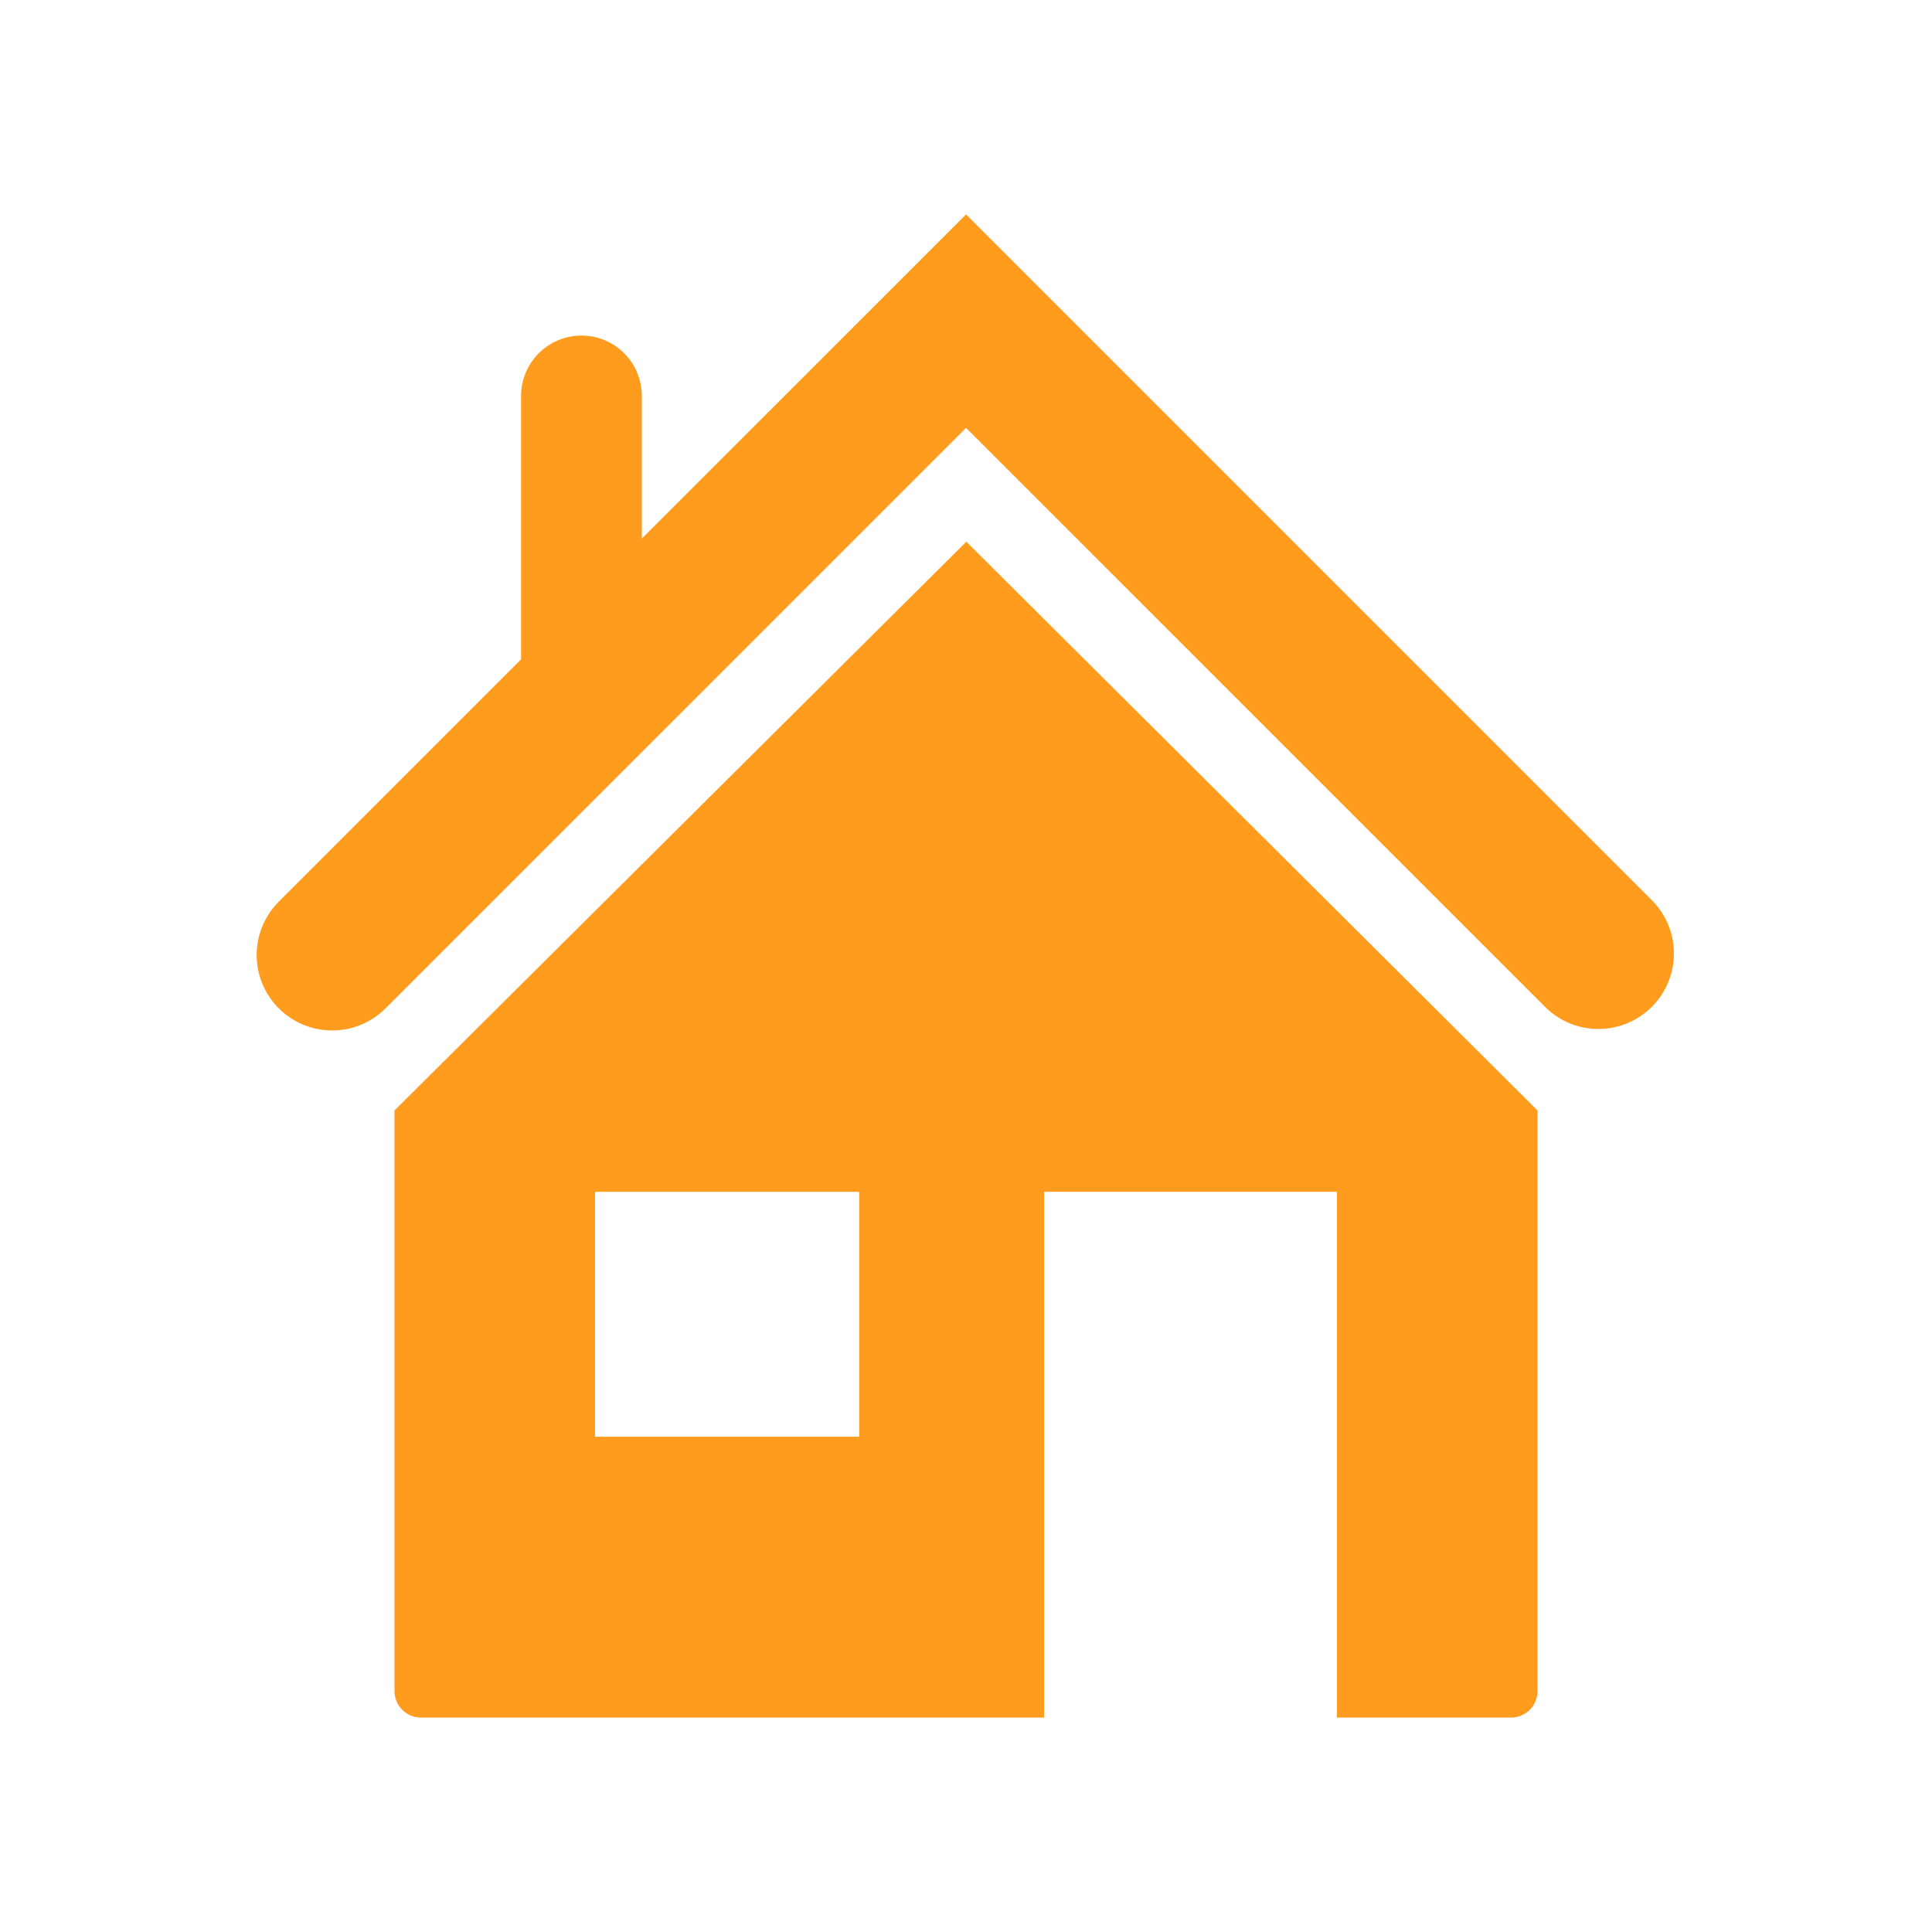
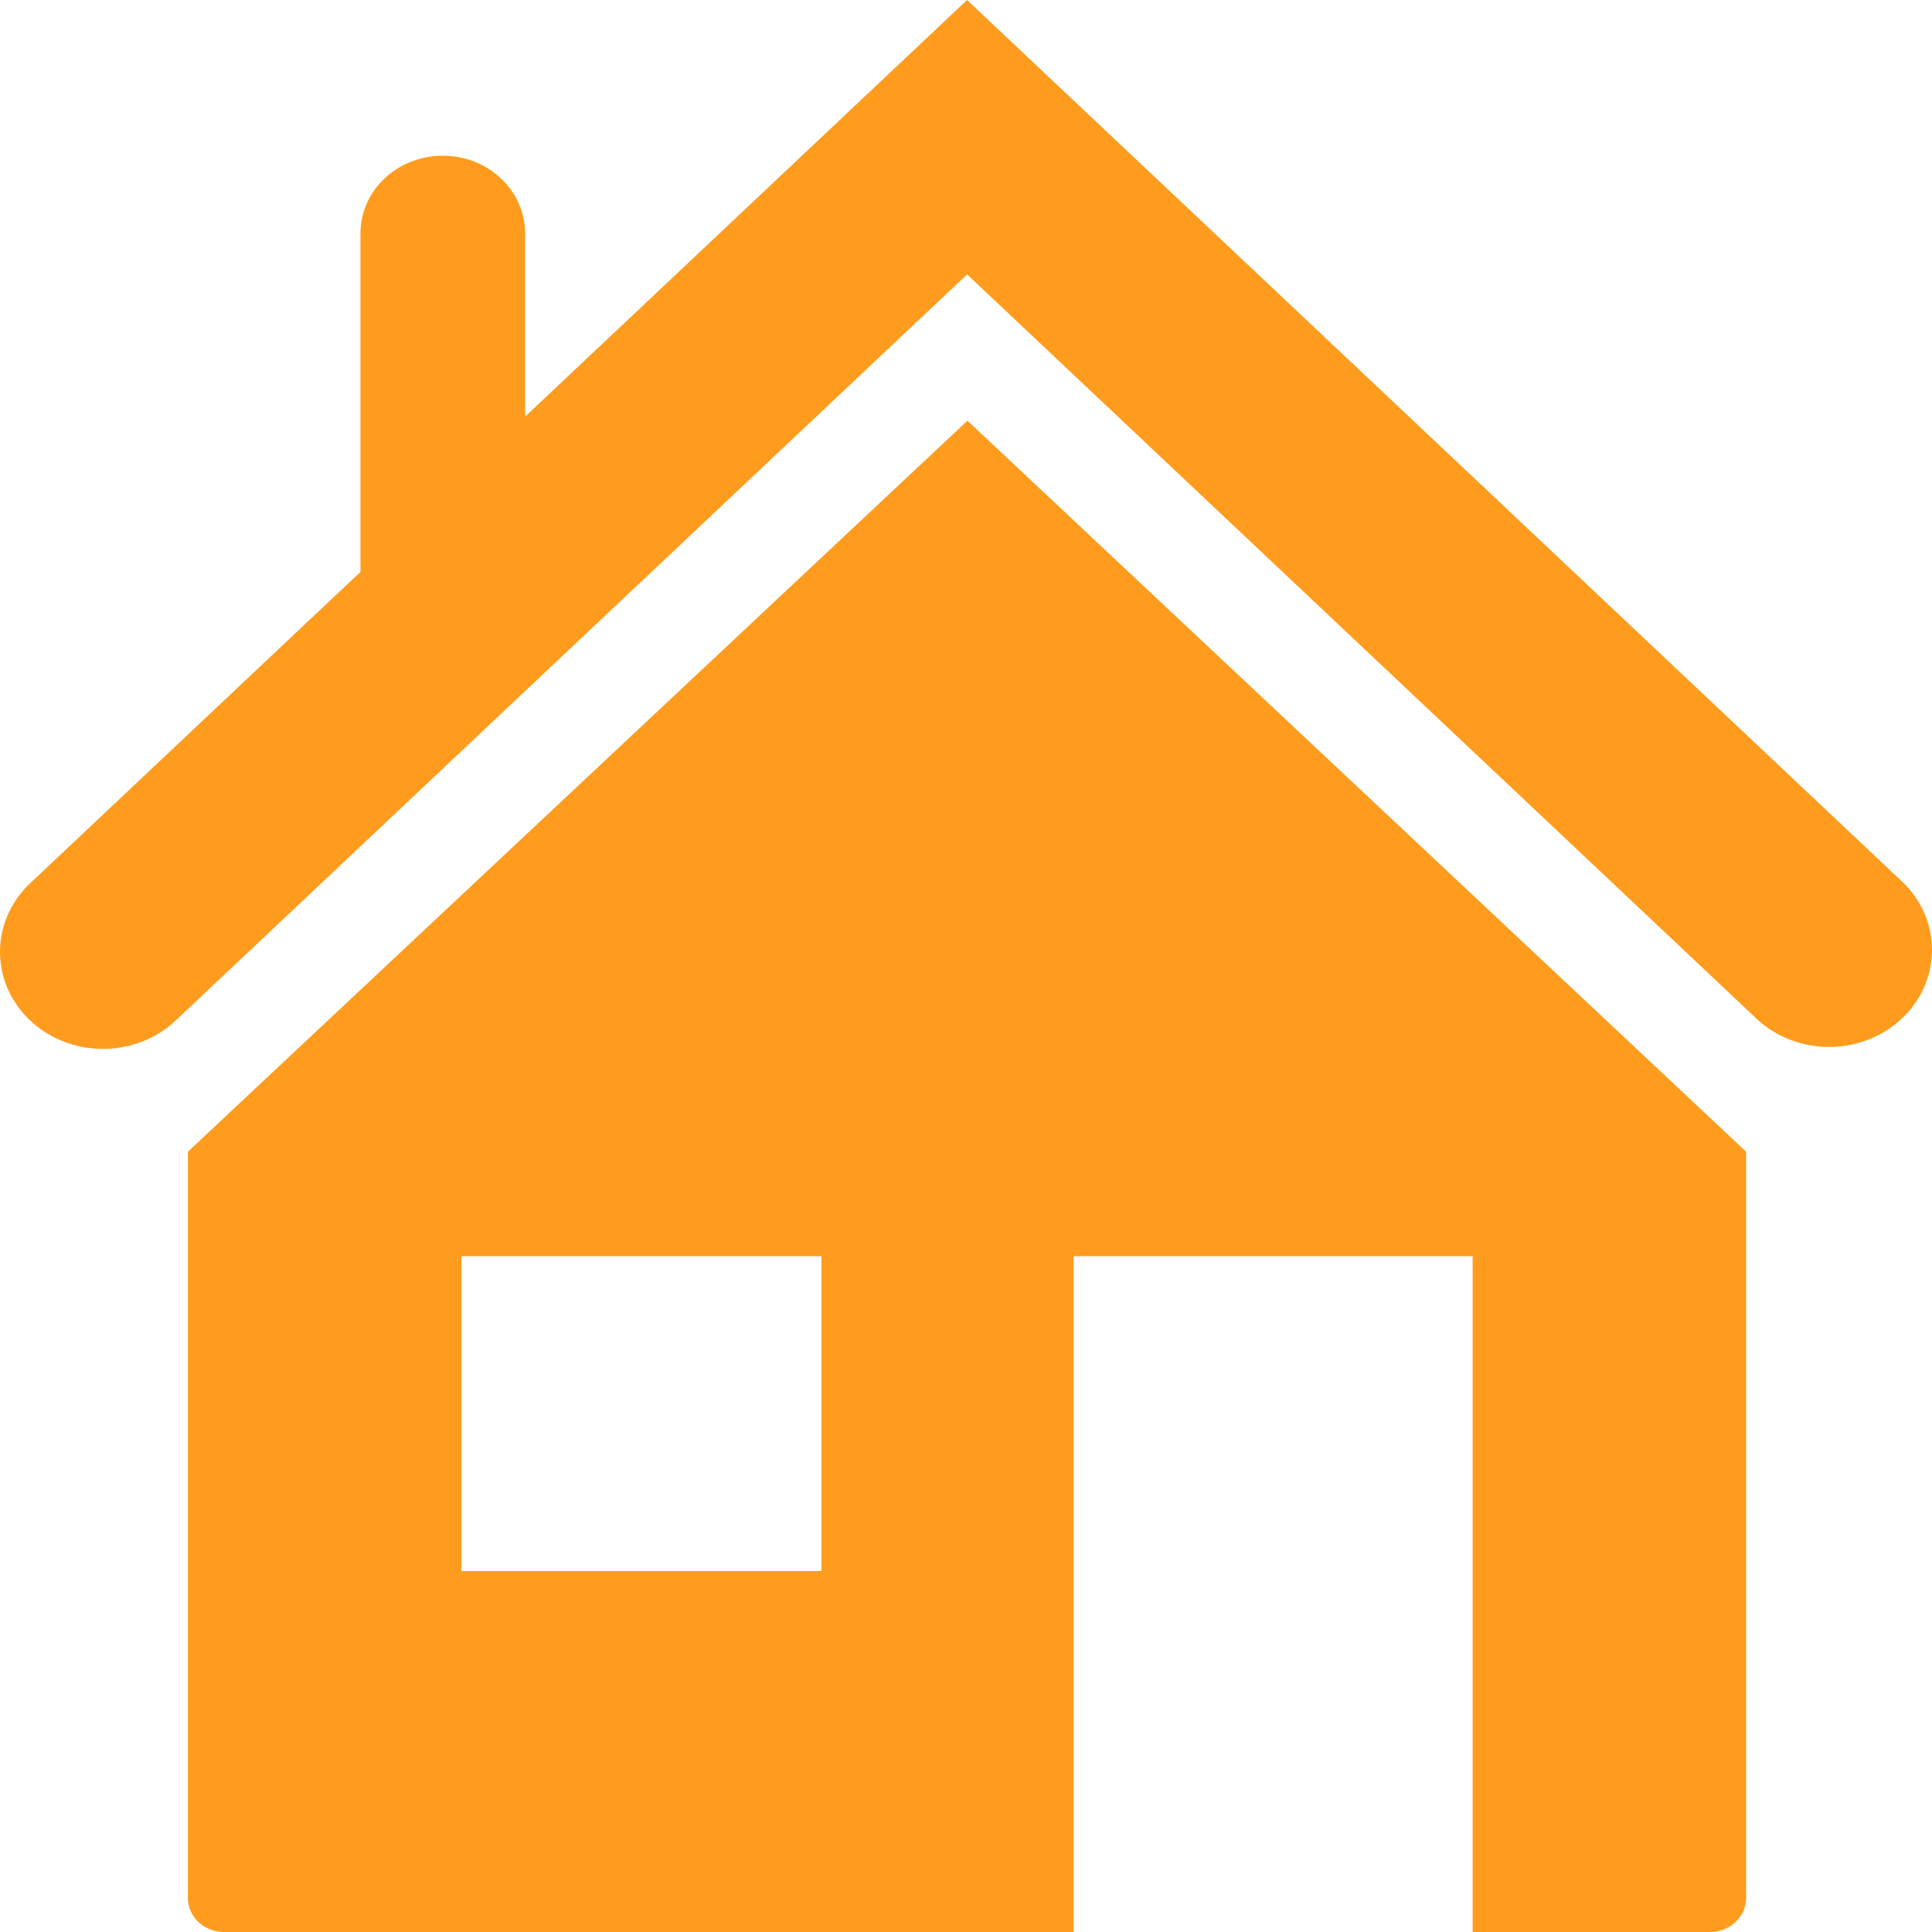
<svg xmlns="http://www.w3.org/2000/svg" width="100" height="100" viewBox="0 0 100 100" fill="none">
-   <path d="M20.419 57.477V87.533C20.419 88.287 21.031 88.902 21.788 88.902H54.045V61.686H69.198V88.902H78.212C78.576 88.902 78.924 88.757 79.18 88.501C79.437 88.244 79.581 87.896 79.581 87.533V57.477L50.017 28.039L20.419 57.477ZM44.475 74.366H30.802V61.688H44.475V74.366Z" fill="#FF9C1D" />
-   <path d="M85.573 46.669L50.002 11.098L33.22 27.878V20.494C33.22 19.665 32.891 18.87 32.305 18.284C31.719 17.698 30.924 17.369 30.095 17.369C29.267 17.369 28.472 17.698 27.886 18.284C27.3 18.87 26.97 19.665 26.97 20.494V34.128L14.428 46.669C13.882 47.215 13.51 47.911 13.359 48.669C13.208 49.427 13.285 50.212 13.581 50.926C13.877 51.64 14.378 52.25 15.02 52.679C15.663 53.109 16.418 53.338 17.191 53.337C18.191 53.337 19.189 52.956 19.953 52.195L50.003 22.148L80.05 52.194C80.79 52.892 81.772 53.274 82.789 53.26C83.806 53.245 84.777 52.834 85.496 52.115C86.215 51.396 86.626 50.425 86.64 49.408C86.654 48.391 86.272 47.408 85.573 46.669Z" fill="#FF9C1D" />
+   <path d="M9.727 59.61V98.241C9.727 99.211 10.562 100 11.592 100H55.566V65.02H76.223V100H88.511C89.006 100 89.481 99.815 89.83 99.485C90.18 99.155 90.377 98.707 90.377 98.241V59.61L50.075 21.774L9.727 59.61ZM42.52 81.317H23.88V65.022H42.52V81.317Z" fill="#FF9C1D" />
+   <path d="M98.545 45.718L50.054 0L27.178 21.567V12.076C27.178 11.011 26.729 9.989 25.93 9.236C25.131 8.482 24.047 8.059 22.918 8.059C21.788 8.059 20.704 8.482 19.905 9.236C19.107 9.989 18.658 11.011 18.658 12.076V29.6L1.56 45.718C0.815 46.42 0.308 47.315 0.102 48.289C-0.103 49.263 0.002 50.273 0.405 51.19C0.809 52.108 1.491 52.892 2.367 53.444C3.243 53.995 4.273 54.29 5.326 54.29C6.689 54.29 8.05 53.8 9.092 52.822L50.056 14.203L91.016 52.82C92.024 53.717 93.364 54.208 94.75 54.19C96.136 54.171 97.46 53.643 98.44 52.718C99.421 51.794 99.98 50.546 99.999 49.239C100.019 47.931 99.498 46.669 98.545 45.718Z" fill="#FF9C1D" />
</svg>
